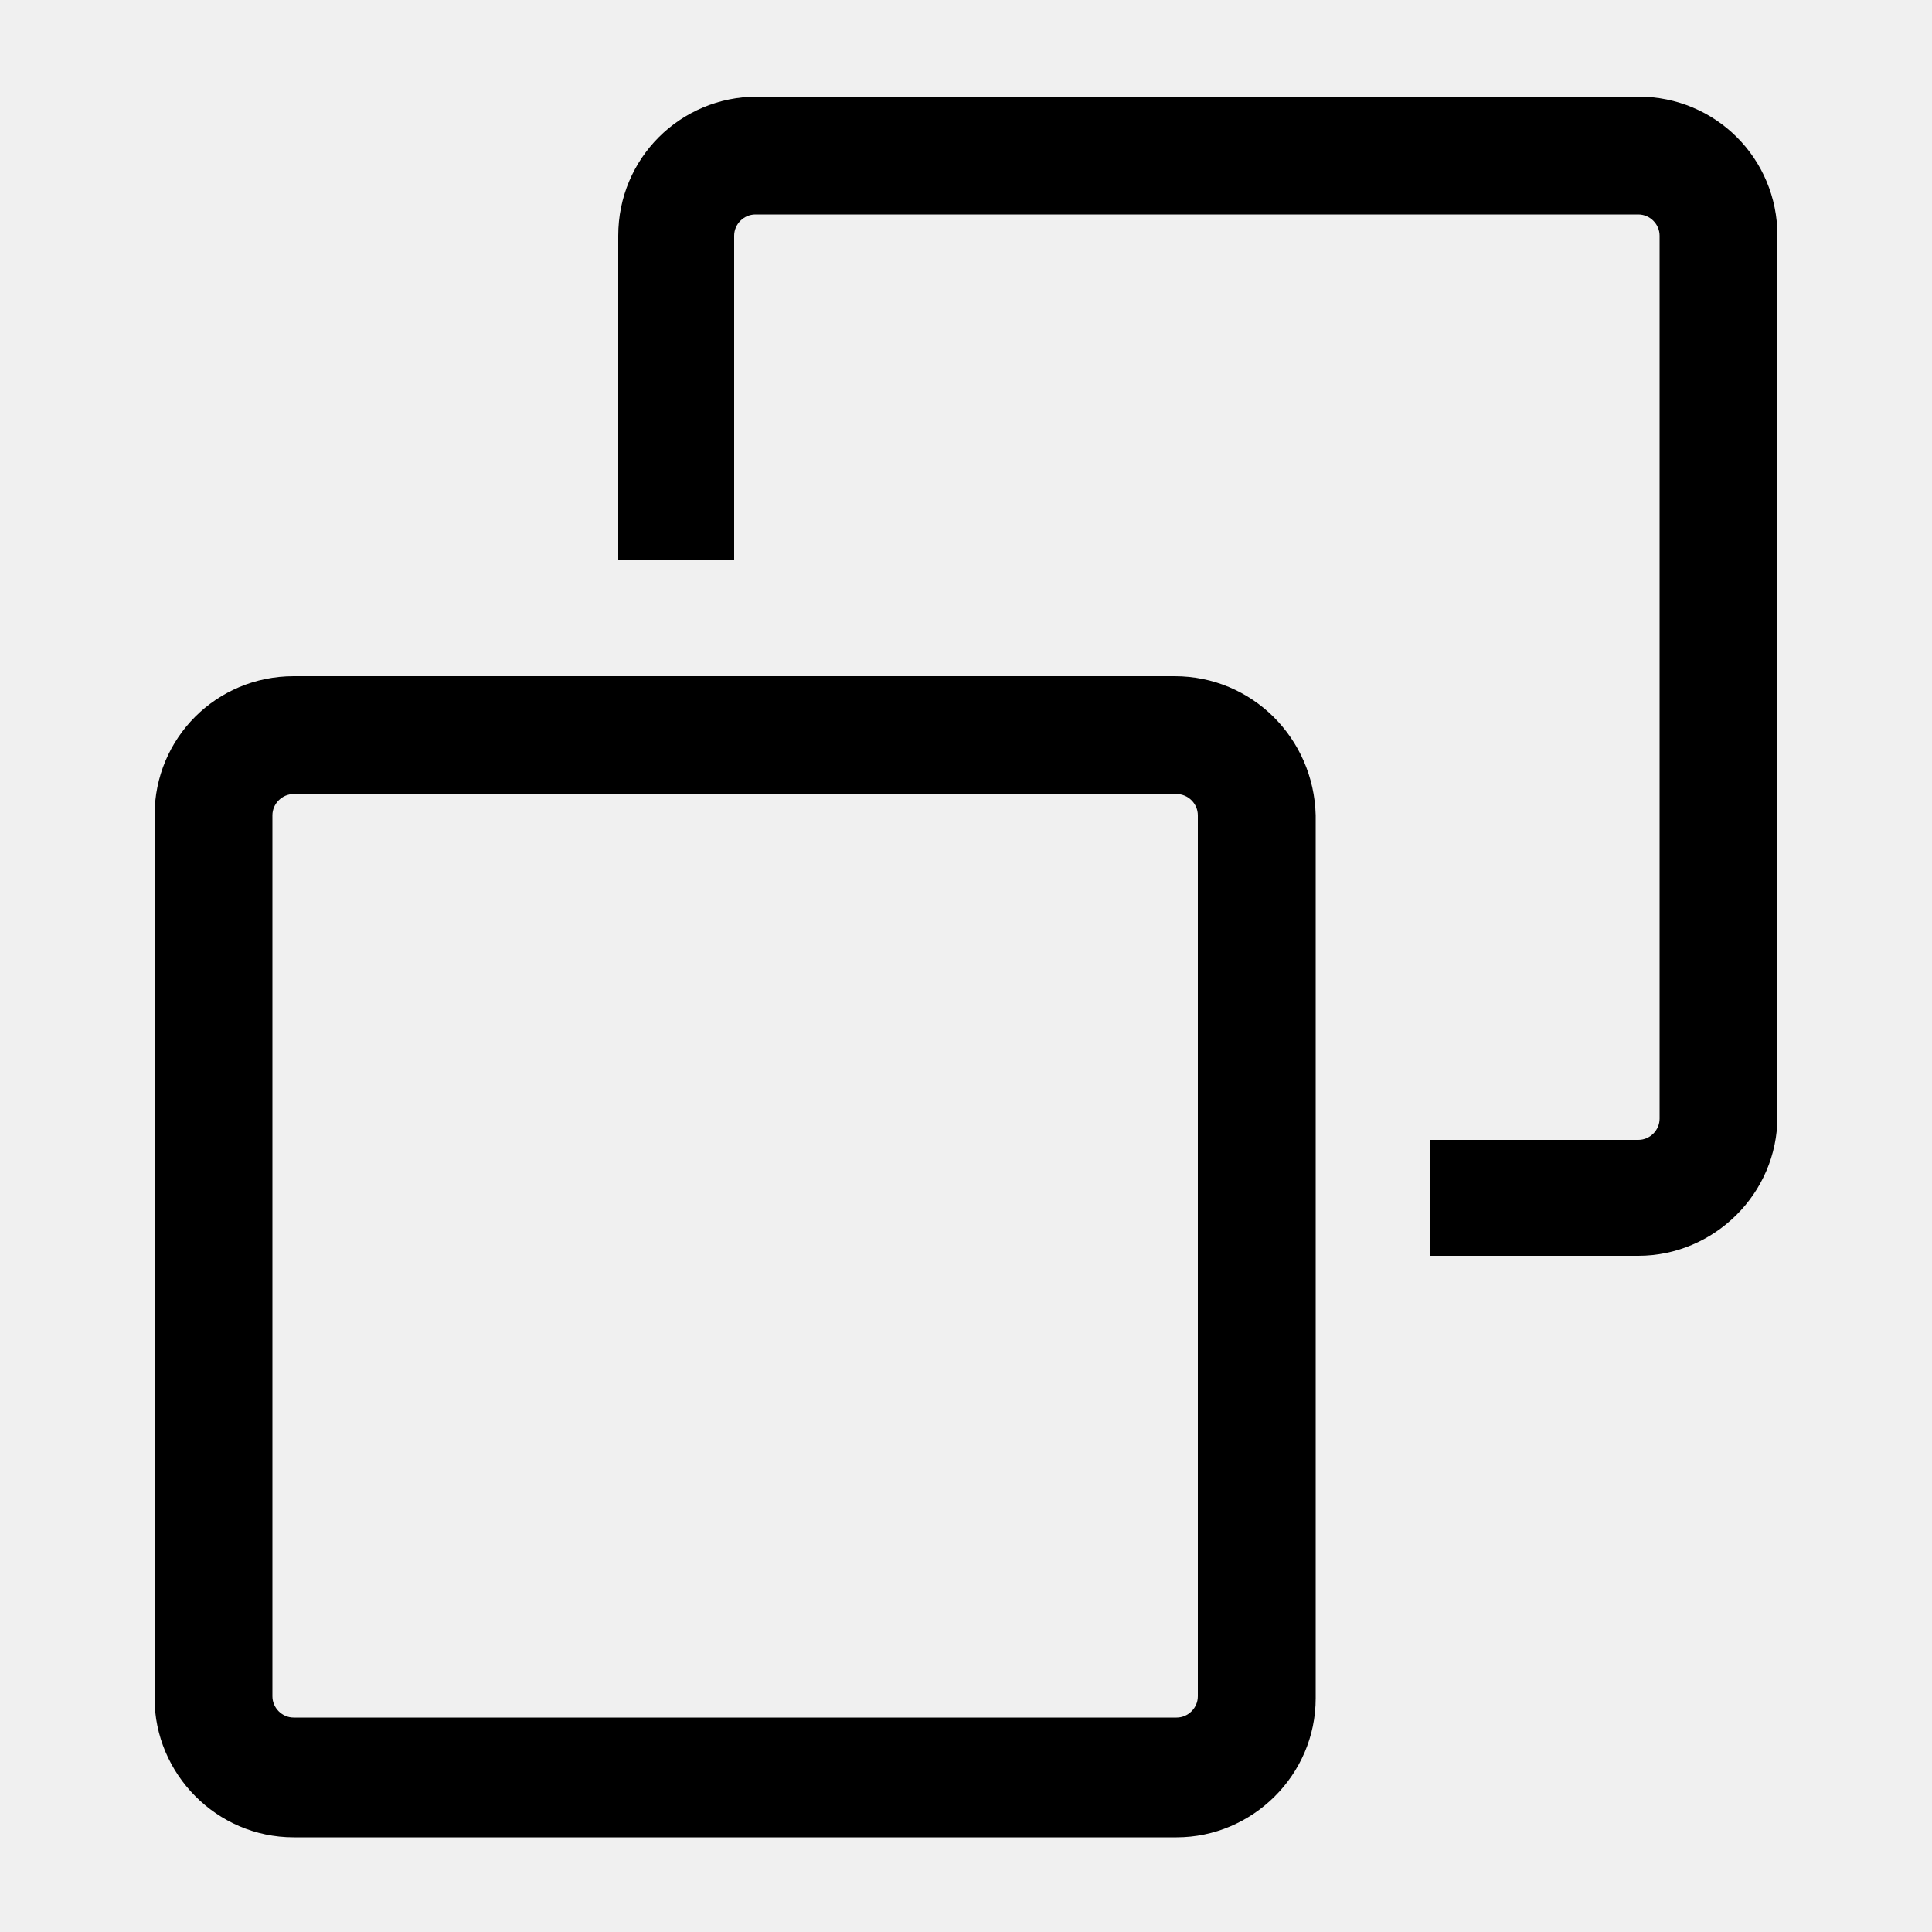
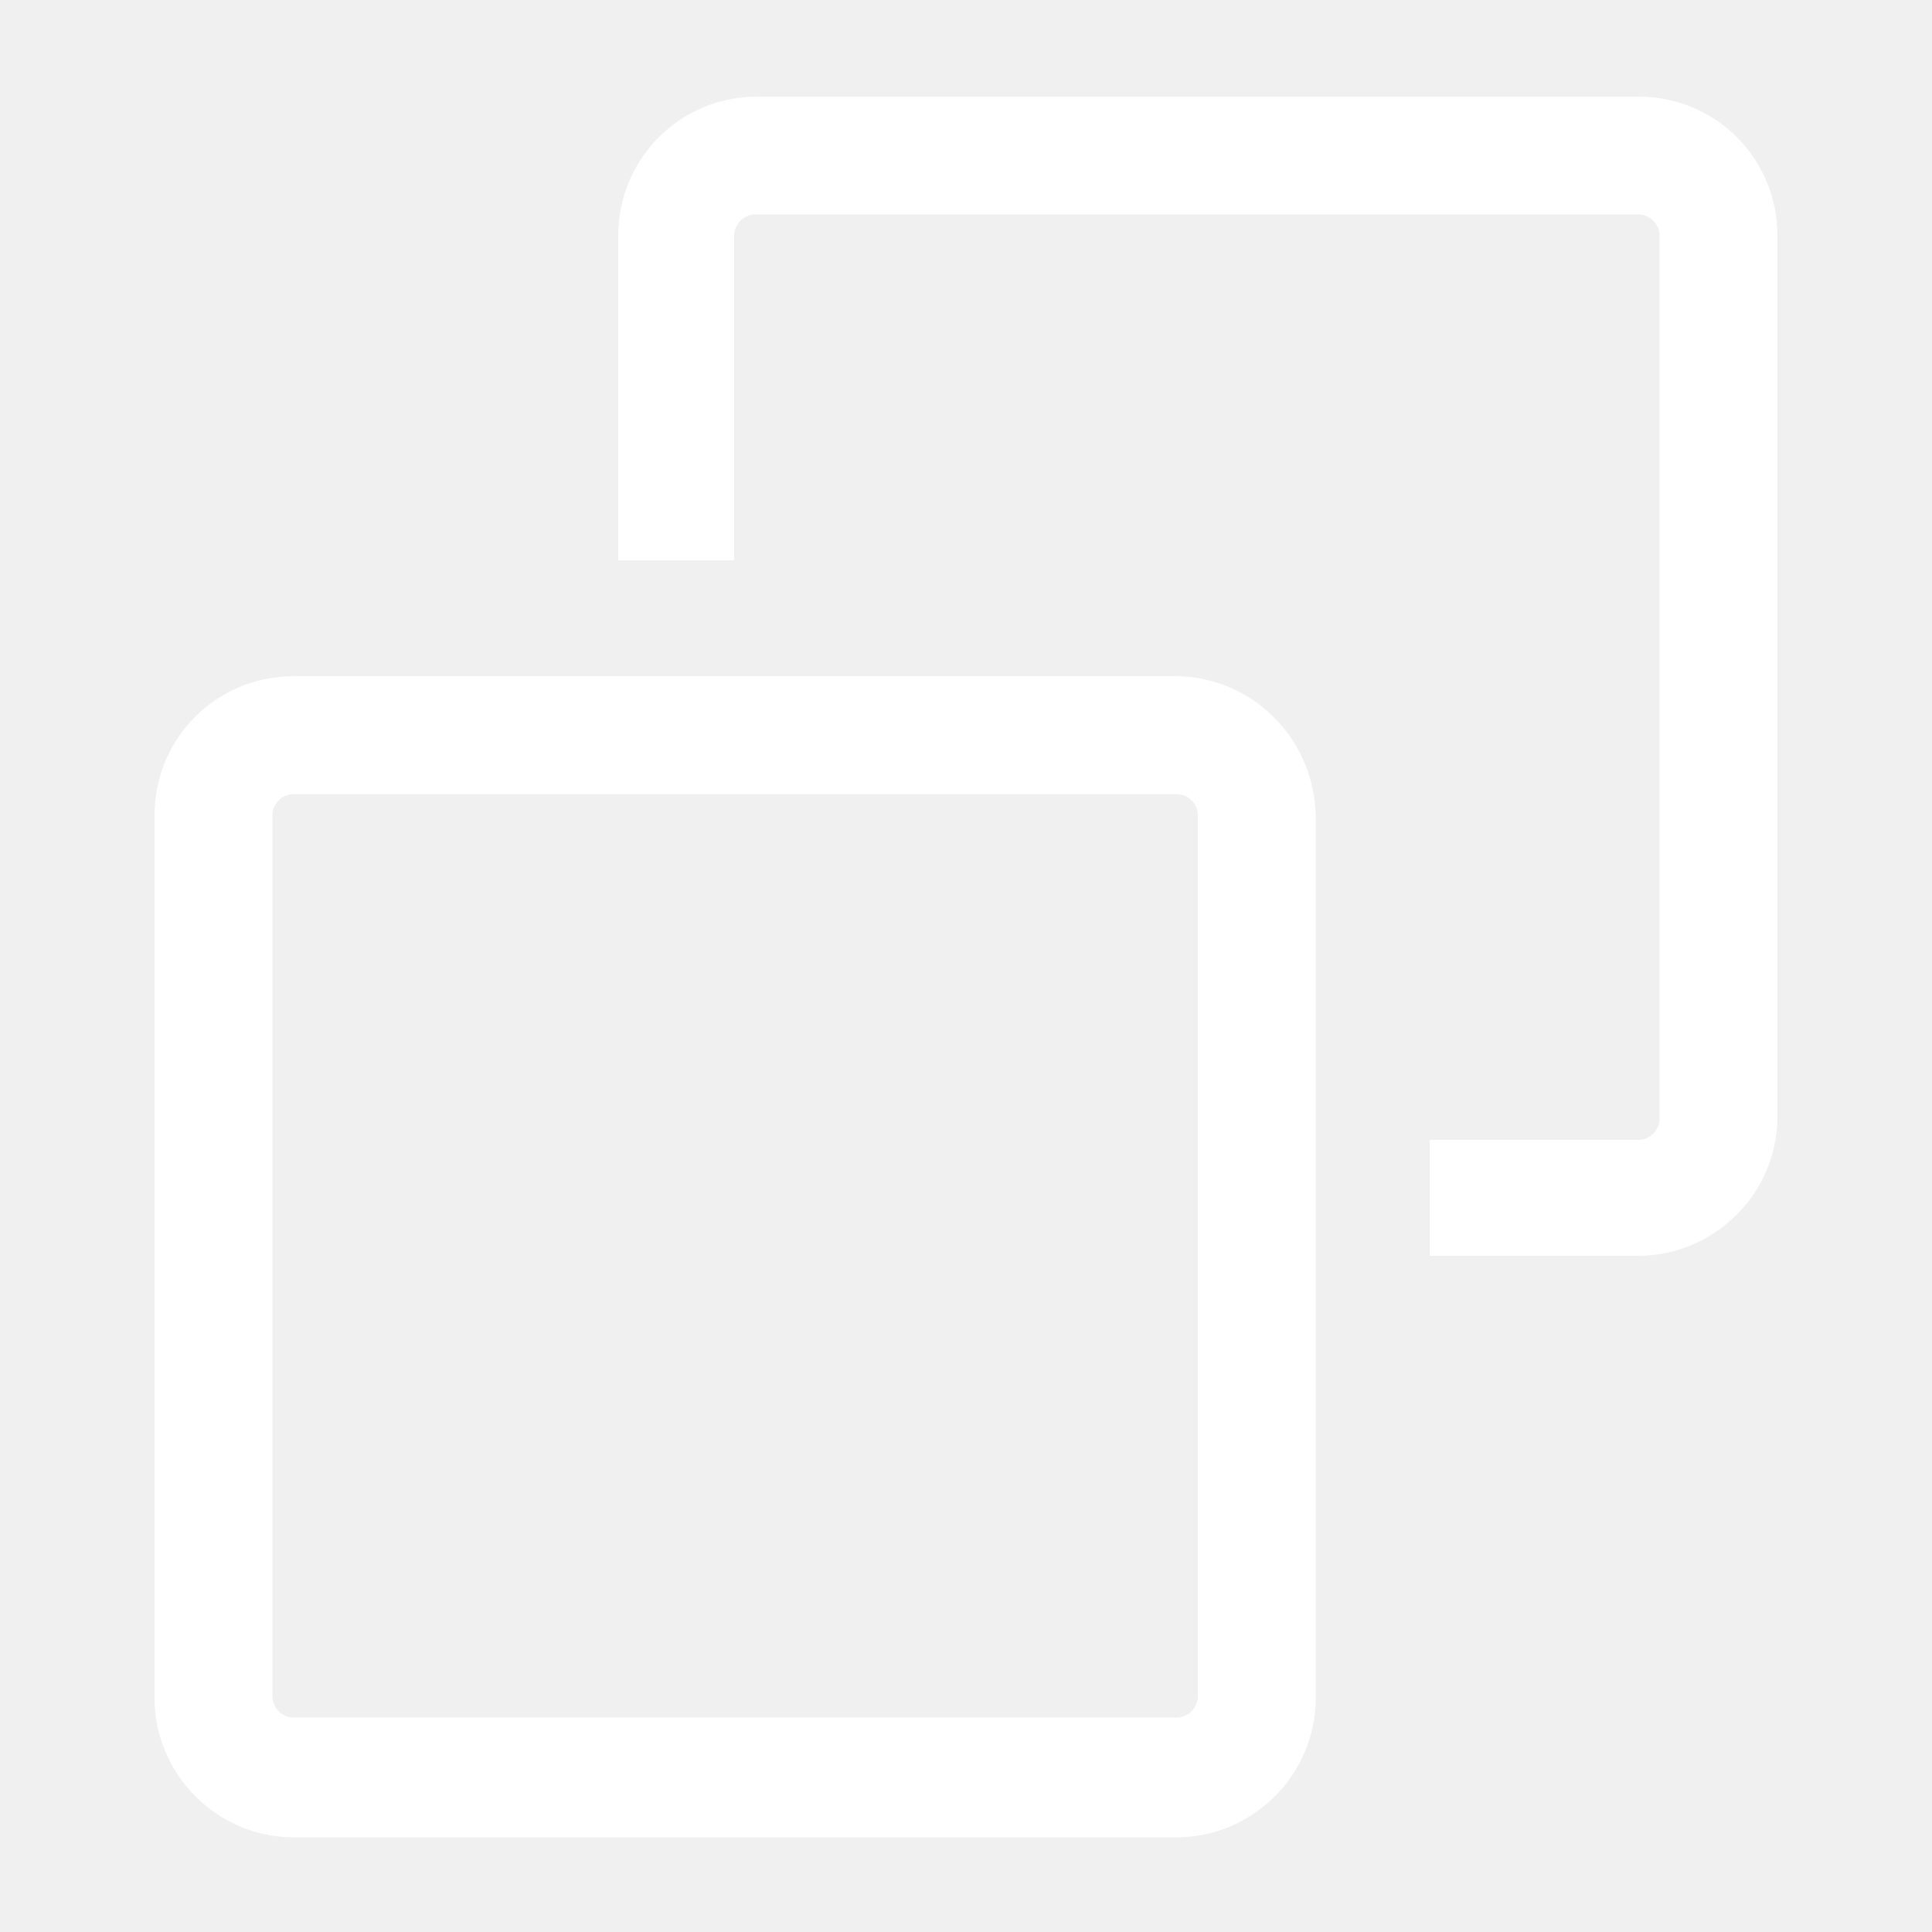
- <svg xmlns="http://www.w3.org/2000/svg" height="300px" width="300px" fill="#000000" version="1.1" x="0px" y="0px" viewBox="0 0 100 100" style="enable-background:new 0 0 100 100;" xml:space="preserve">
+ <svg xmlns="http://www.w3.org/2000/svg" height="300px" width="300px" fill="#ffffff" version="1.1" x="0px" y="0px" viewBox="0 0 100 100" style="enable-background:new 0 0 100 100;" xml:space="preserve">
  <path d="M60.8,35H15.2c-4,0-7.2,3.2-7.2,7.2v45.7c0,3.9,3.2,7.2,7.2,7.2h45.7c3.9,0,7.2-3.2,7.2-7.2V42.2C68,38.2,64.8,35,60.8,35z   M62,87.8c0,0.6-0.5,1.1-1.1,1.1H15.2c-0.6,0-1.1-0.5-1.1-1.1V42.2c0-0.6,0.5-1.1,1.1-1.1h45.7c0.6,0,1.1,0.5,1.1,1.1V87.8z" />
  <path d="M84.8,5H39.2c-4,0-7.2,3.2-7.2,7.2V29h6V12.2c0-0.6,0.5-1.1,1.1-1.1h45.7c0.6,0,1.1,0.5,1.1,1.1v45.7c0,0.6-0.5,1.1-1.1,1.1  H74v6h10.8c3.9,0,7.2-3.2,7.2-7.2V12.2C92,8.2,88.8,5,84.8,5z" />
</svg>
